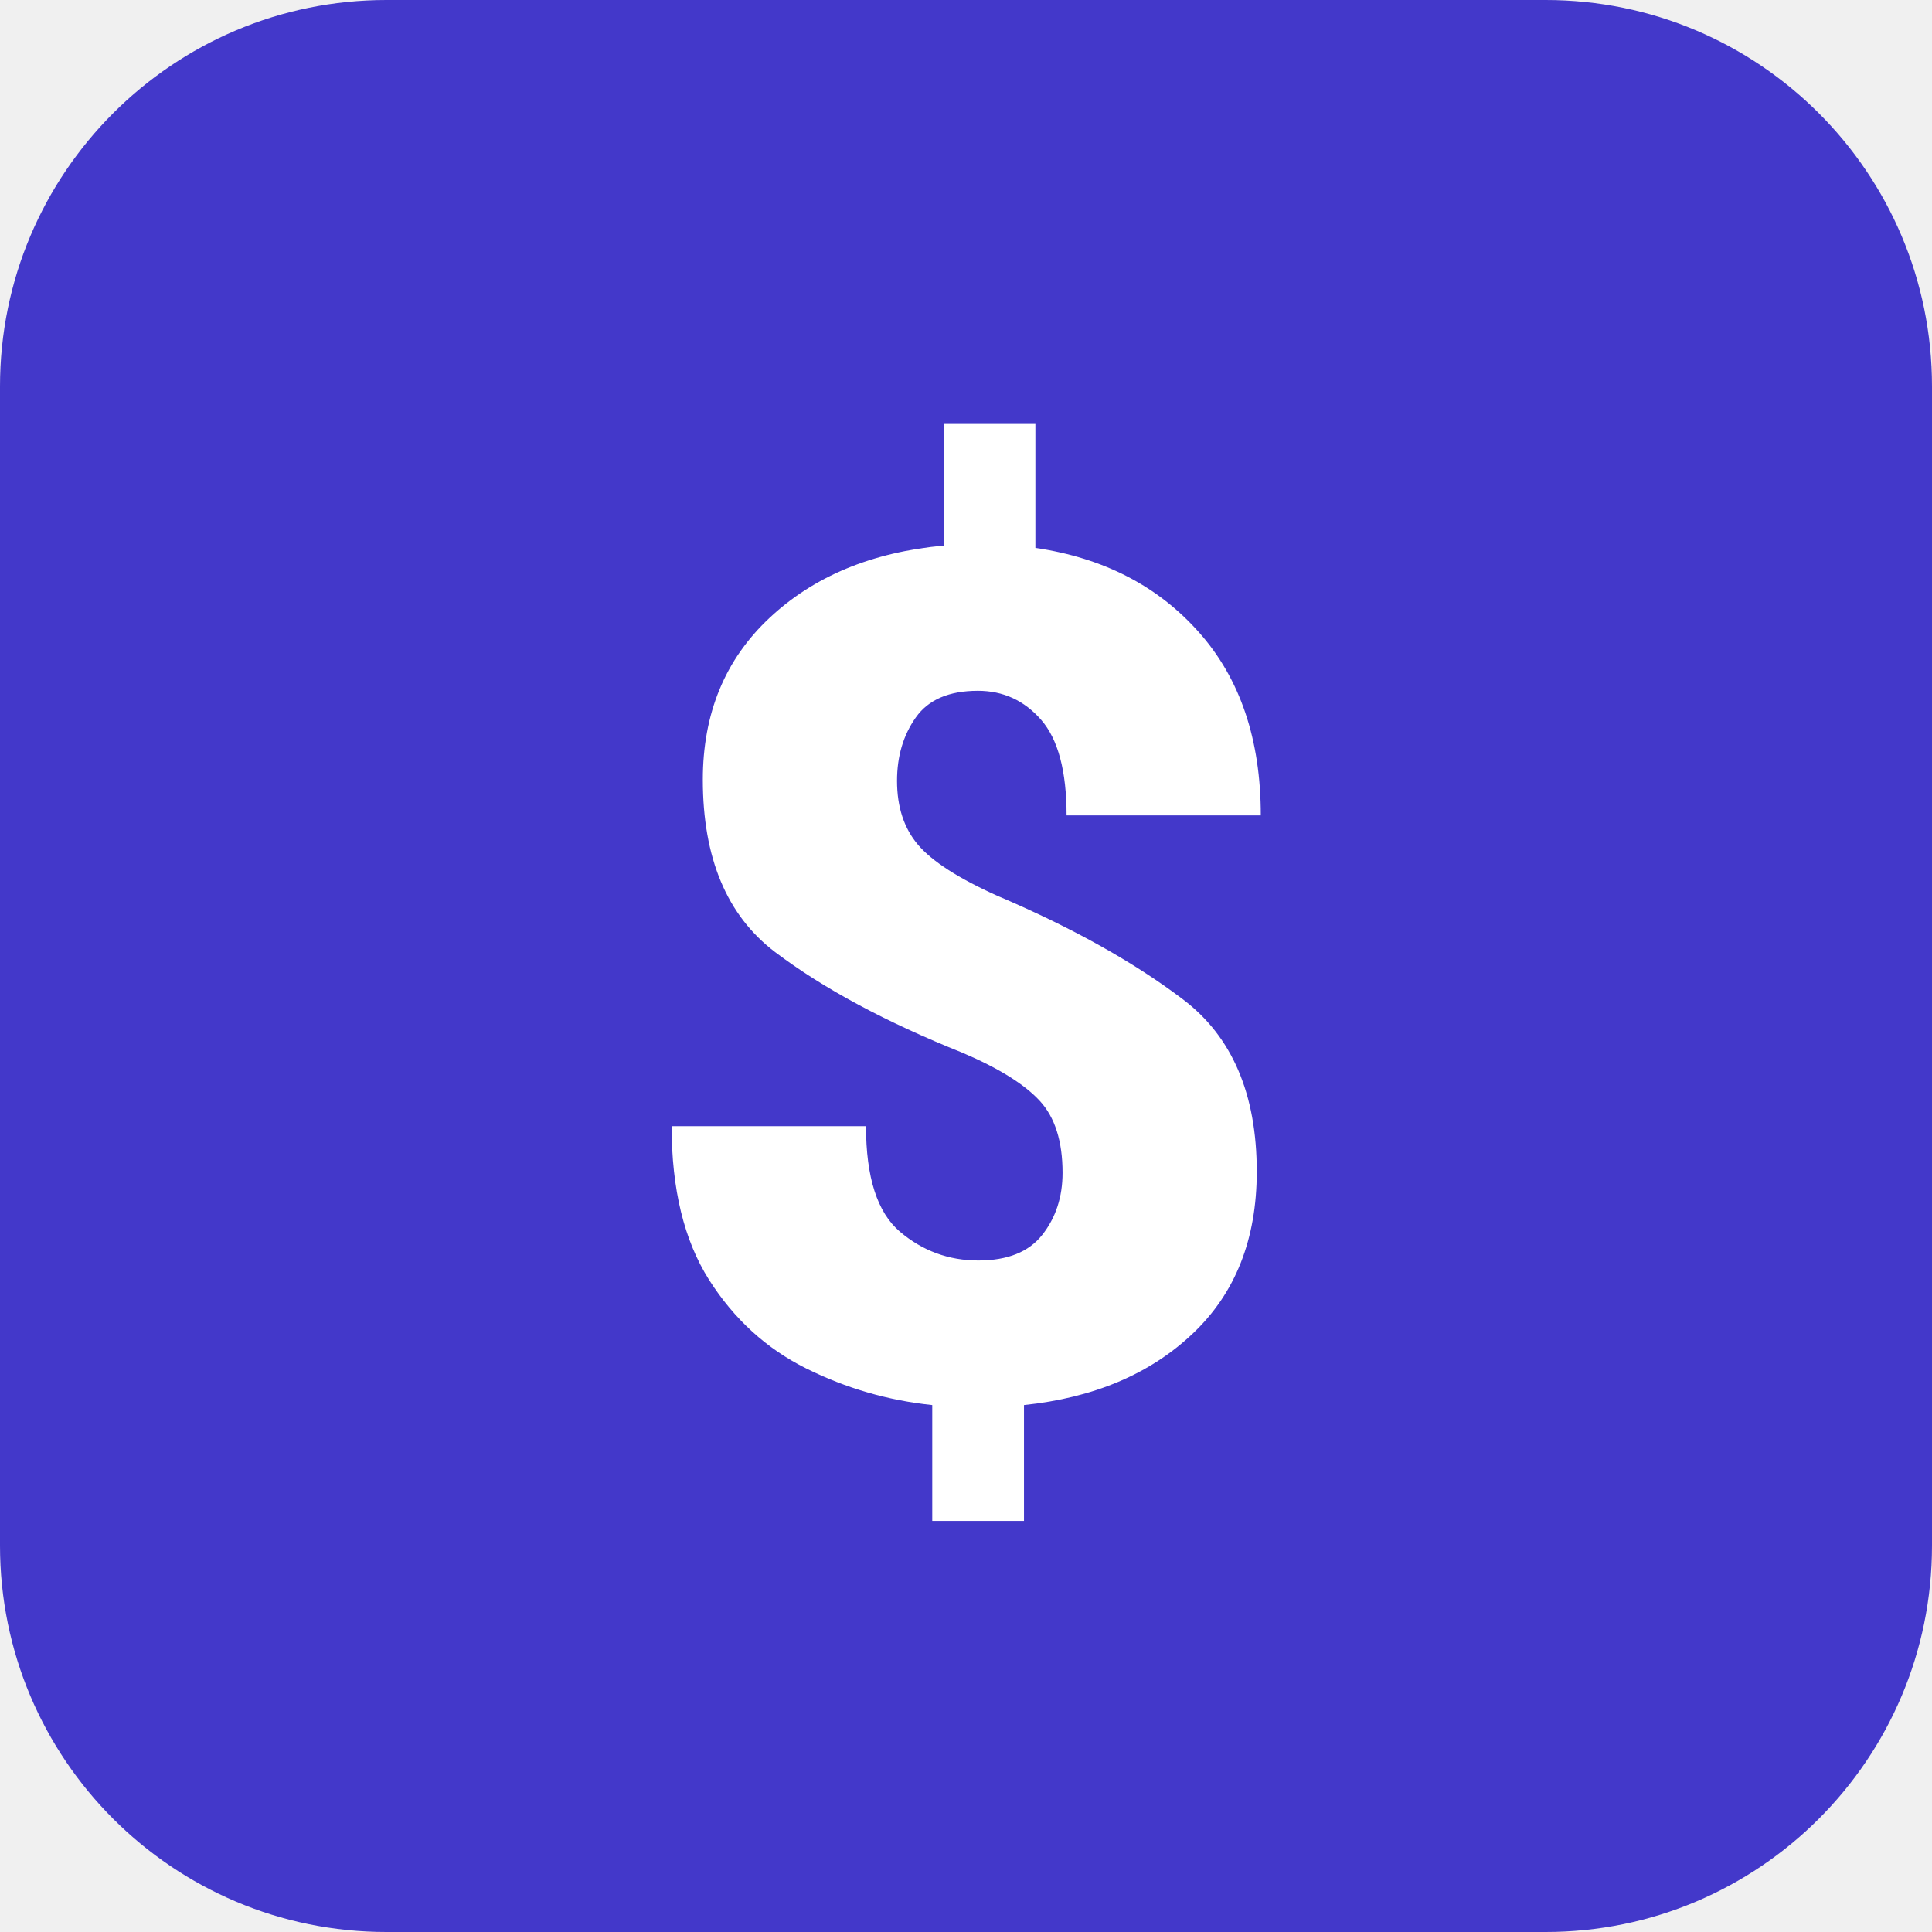
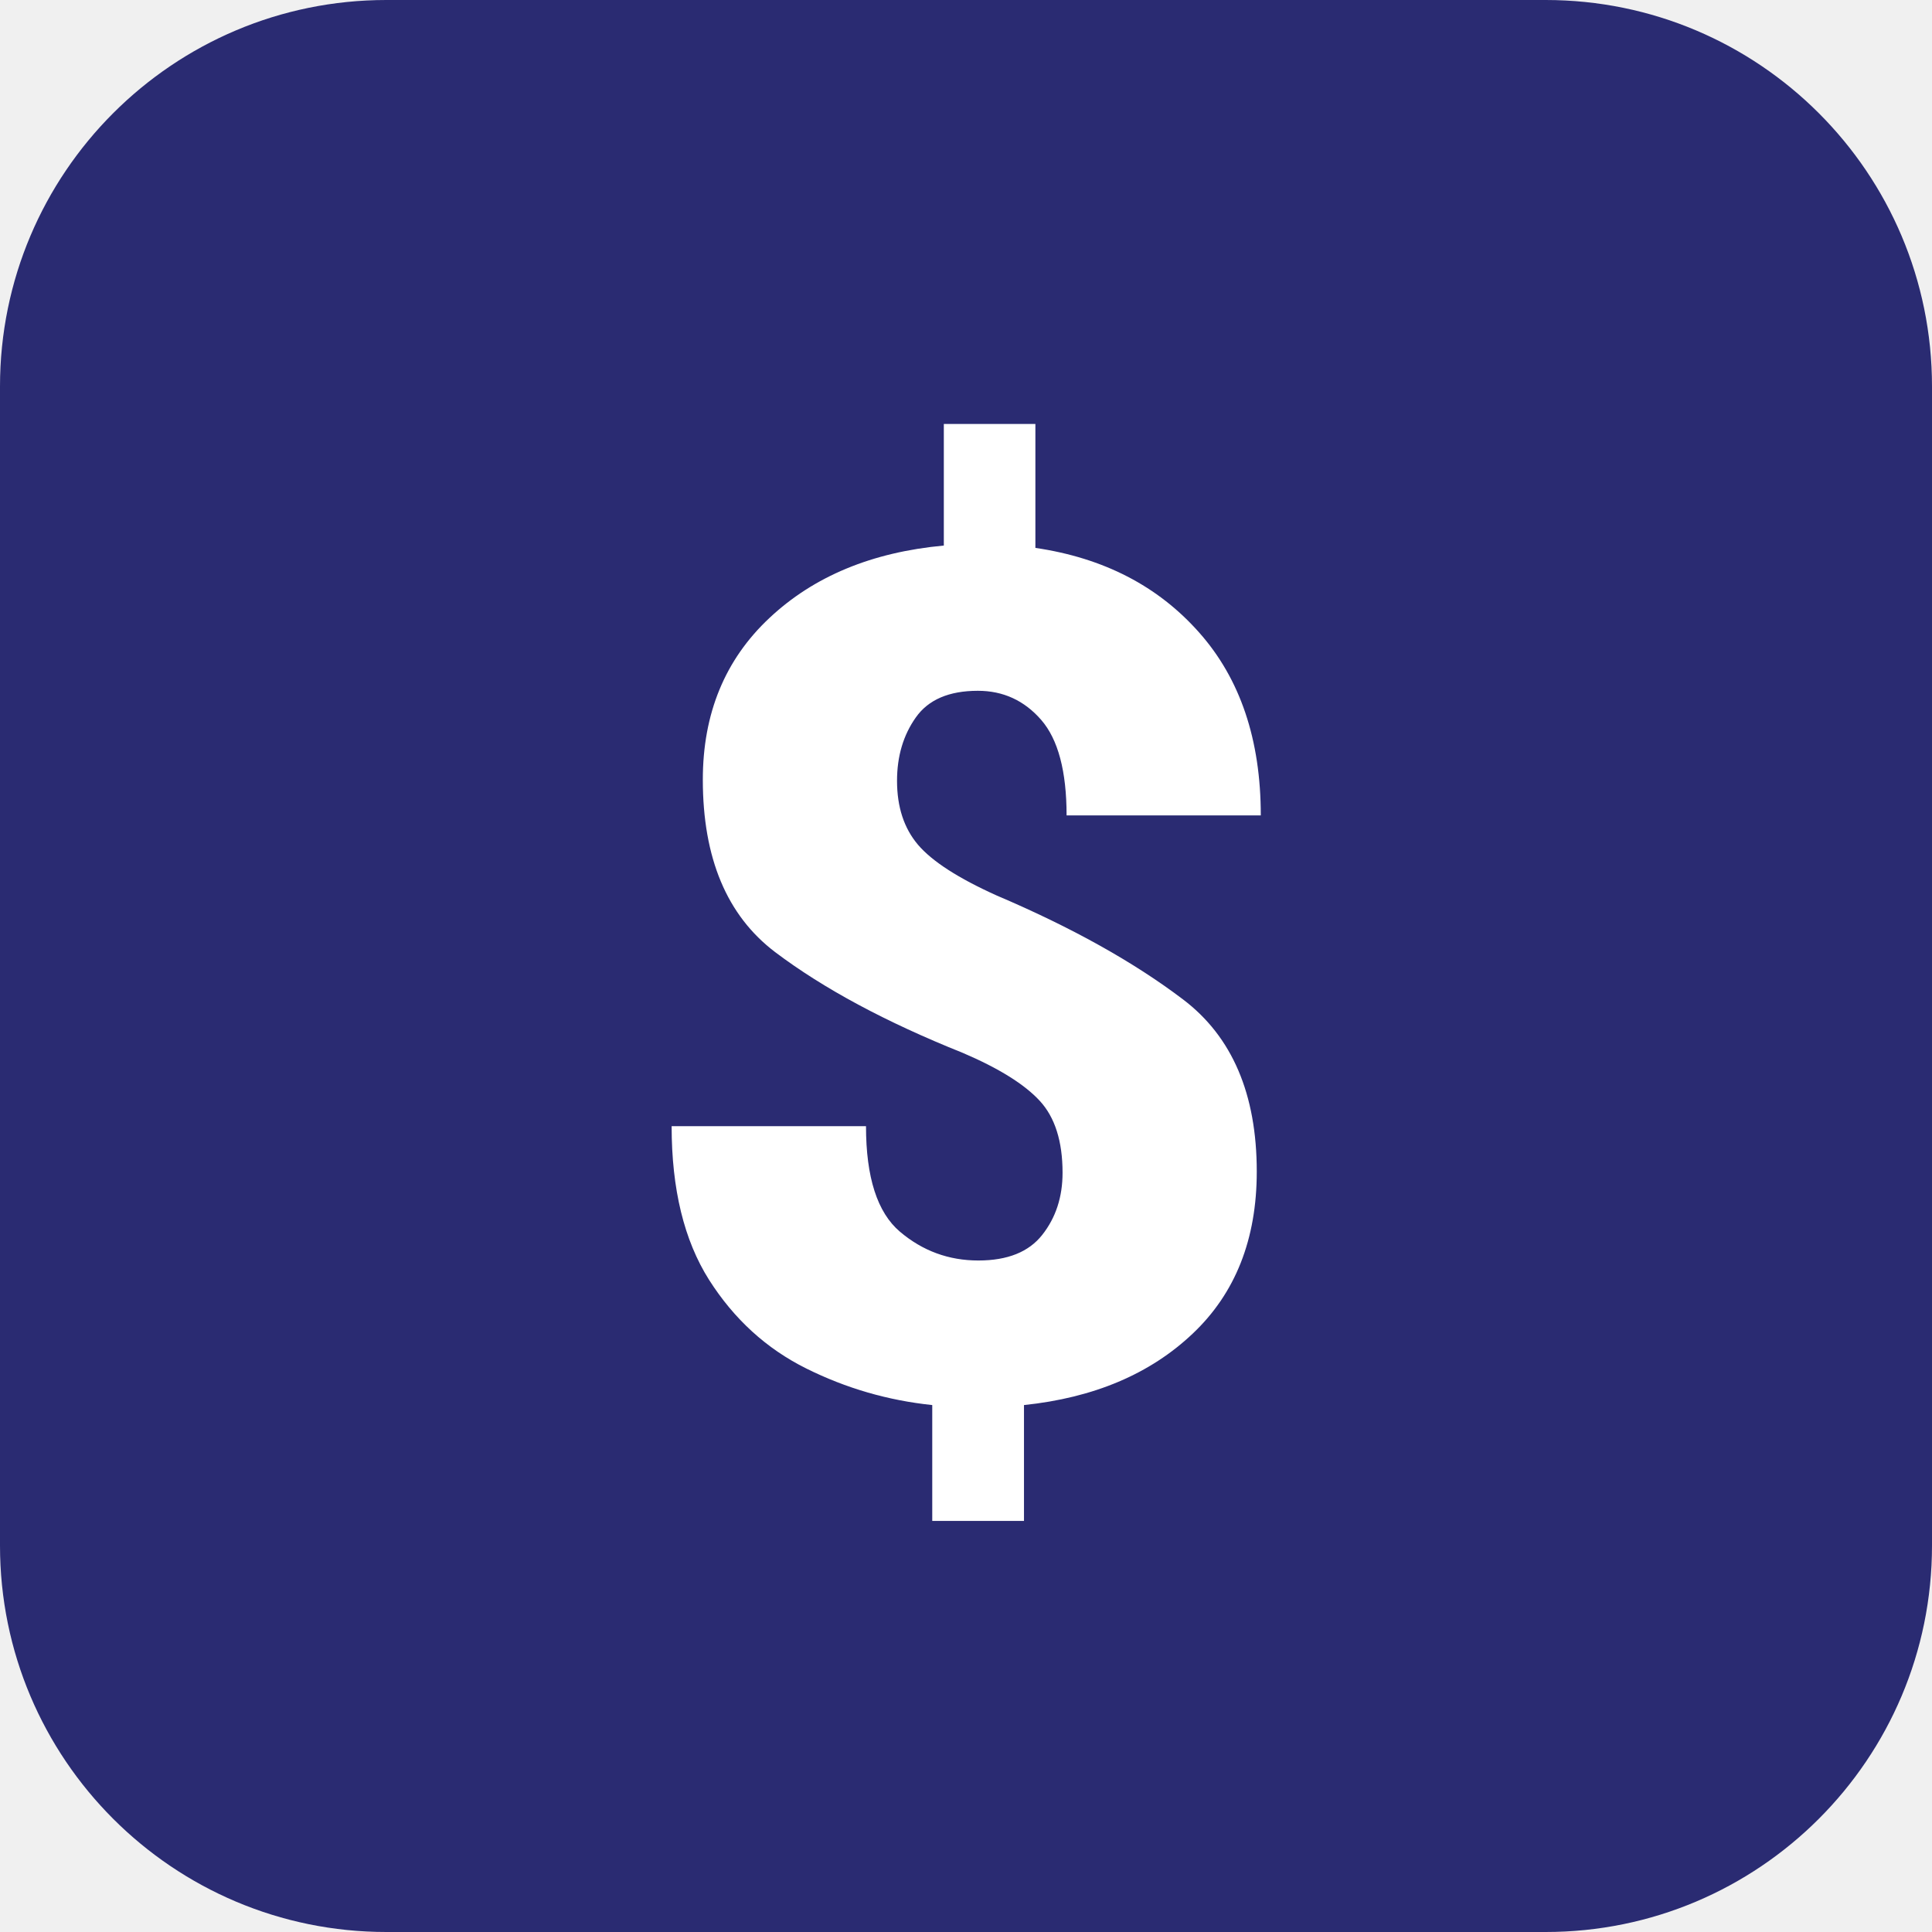
<svg xmlns="http://www.w3.org/2000/svg" viewBox="0 0 180 180">
-   <rect width="180" height="180" rx="36" fill="#4338ca" />
+   <rect width="180" height="180" rx="36" fill="#2a2b72" />
  <text x="90" y="130" font-family="-apple-system, BlinkMacSystemFont, 'Segoe UI', Roboto, Helvetica, Arial, sans-serif" font-size="110" font-weight="900" fill="#ffffff" text-anchor="middle">$</text>
</svg>
